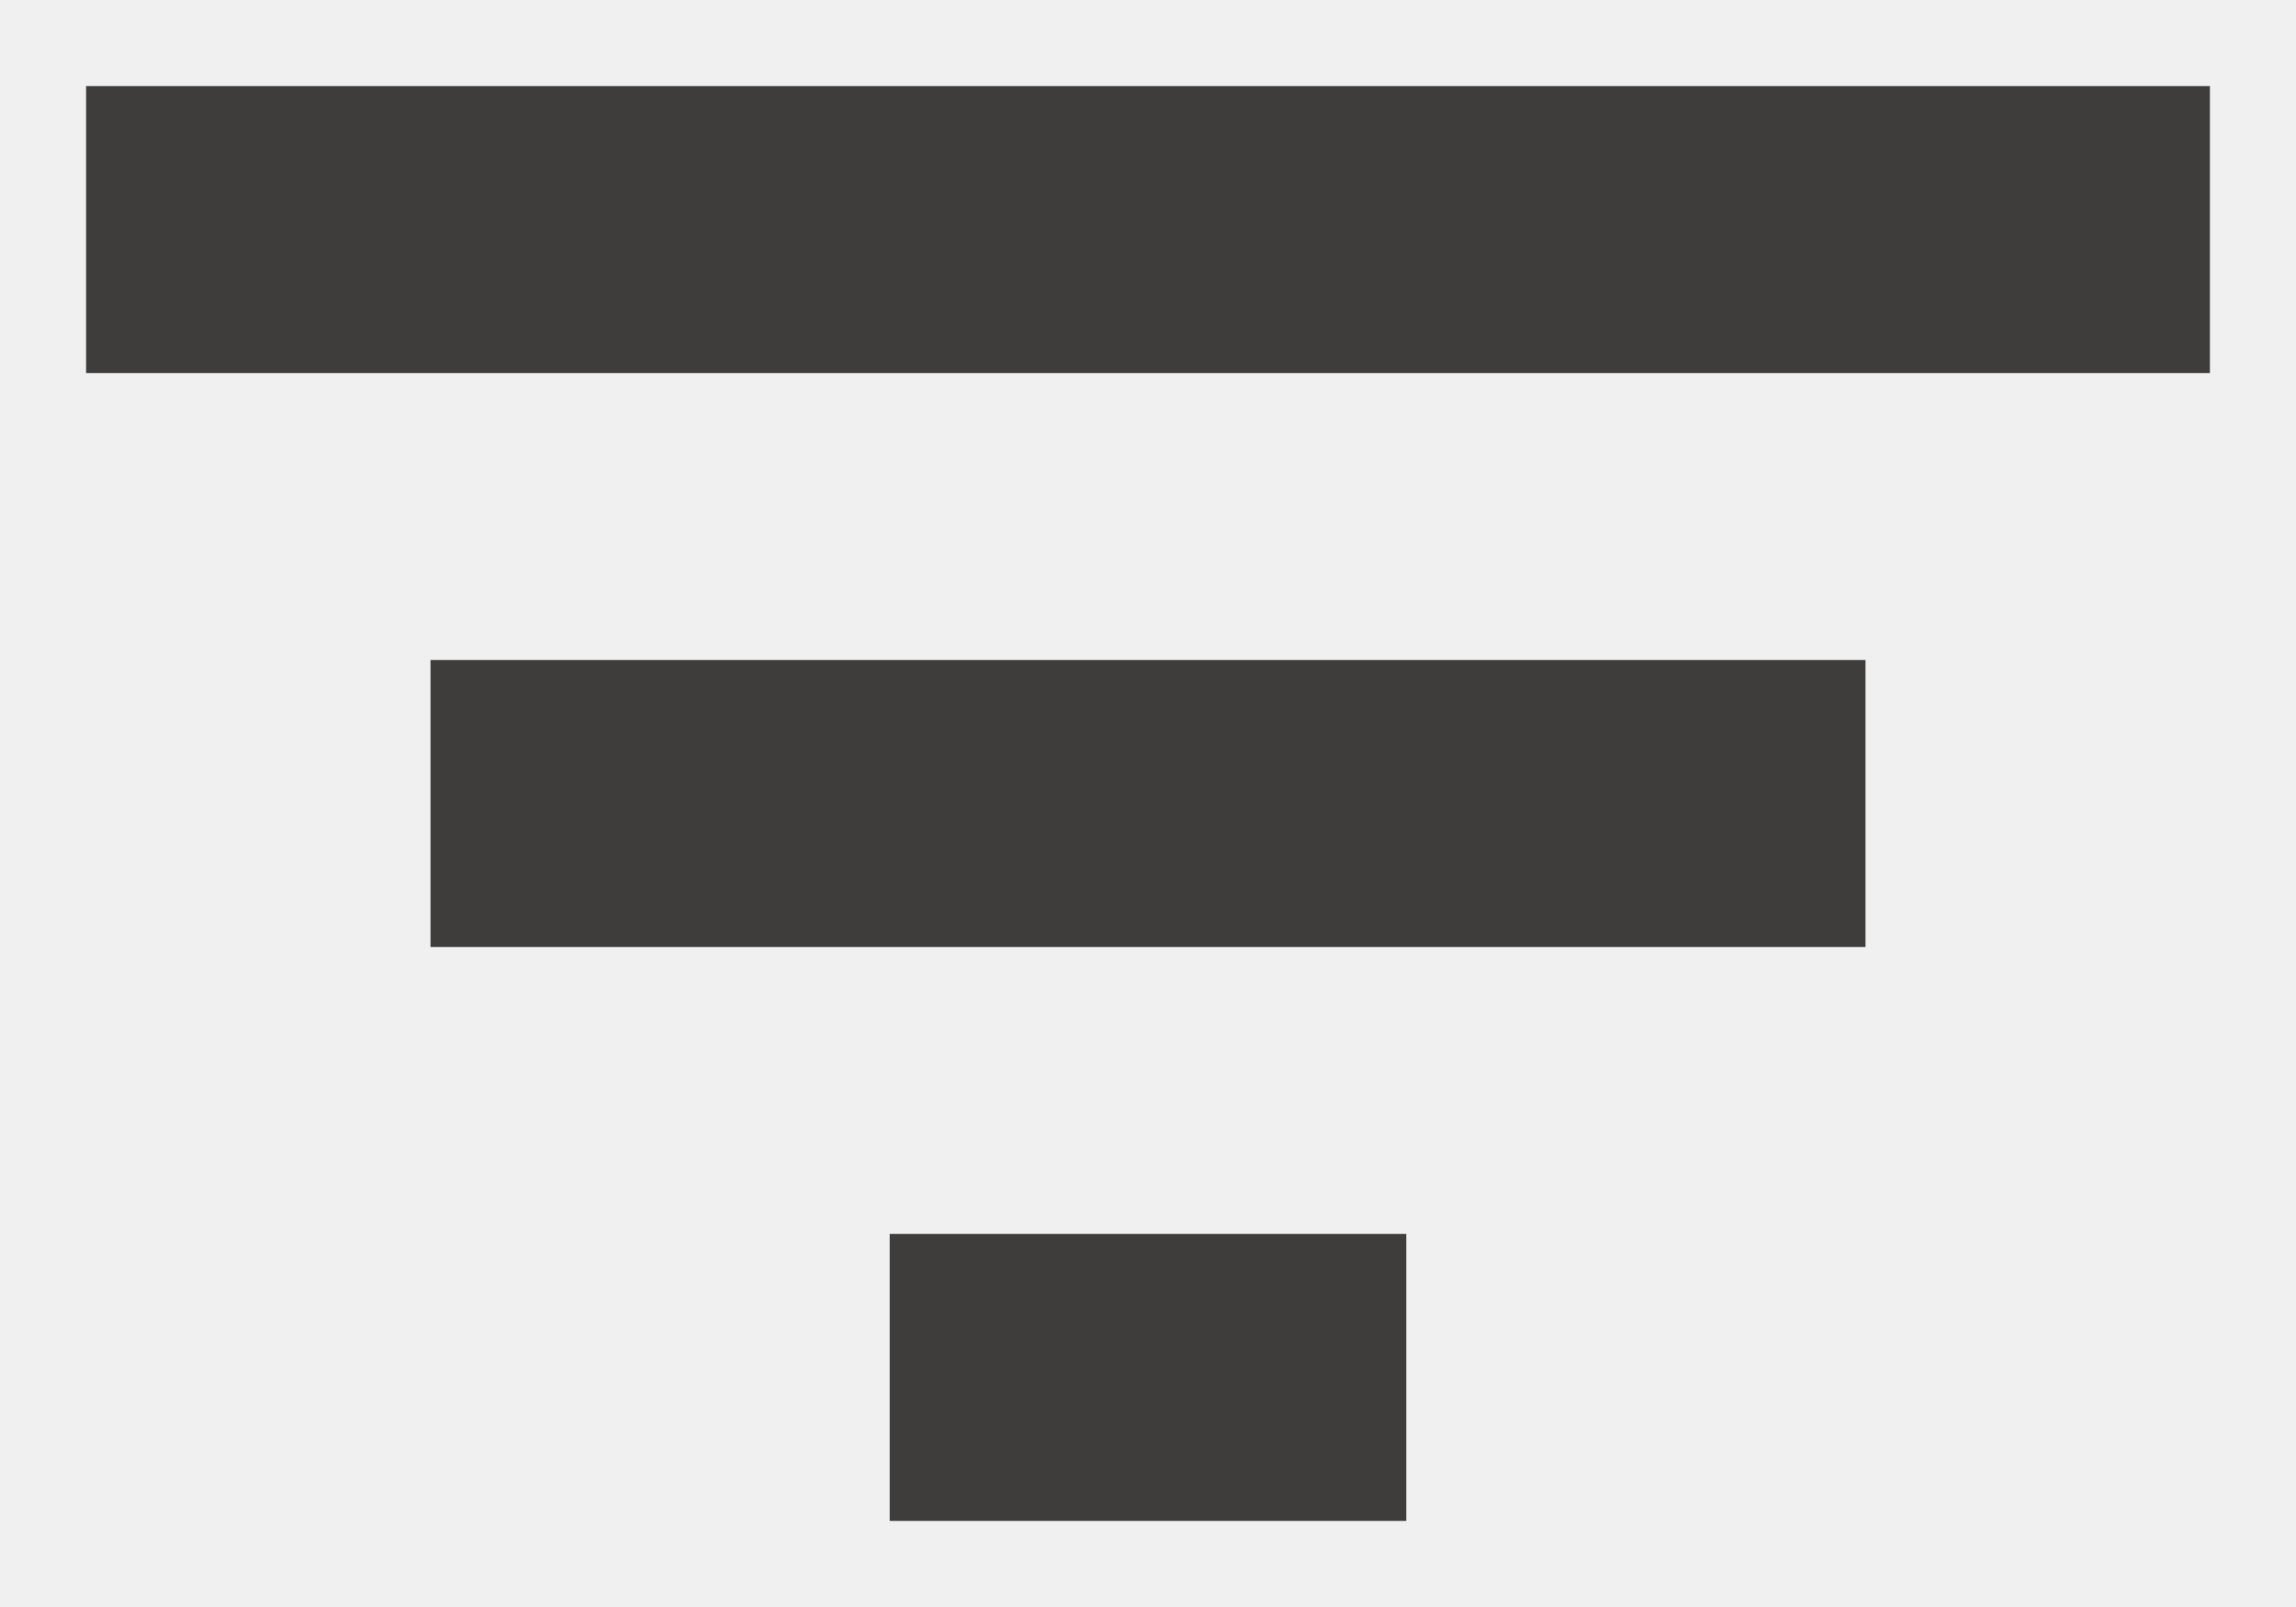
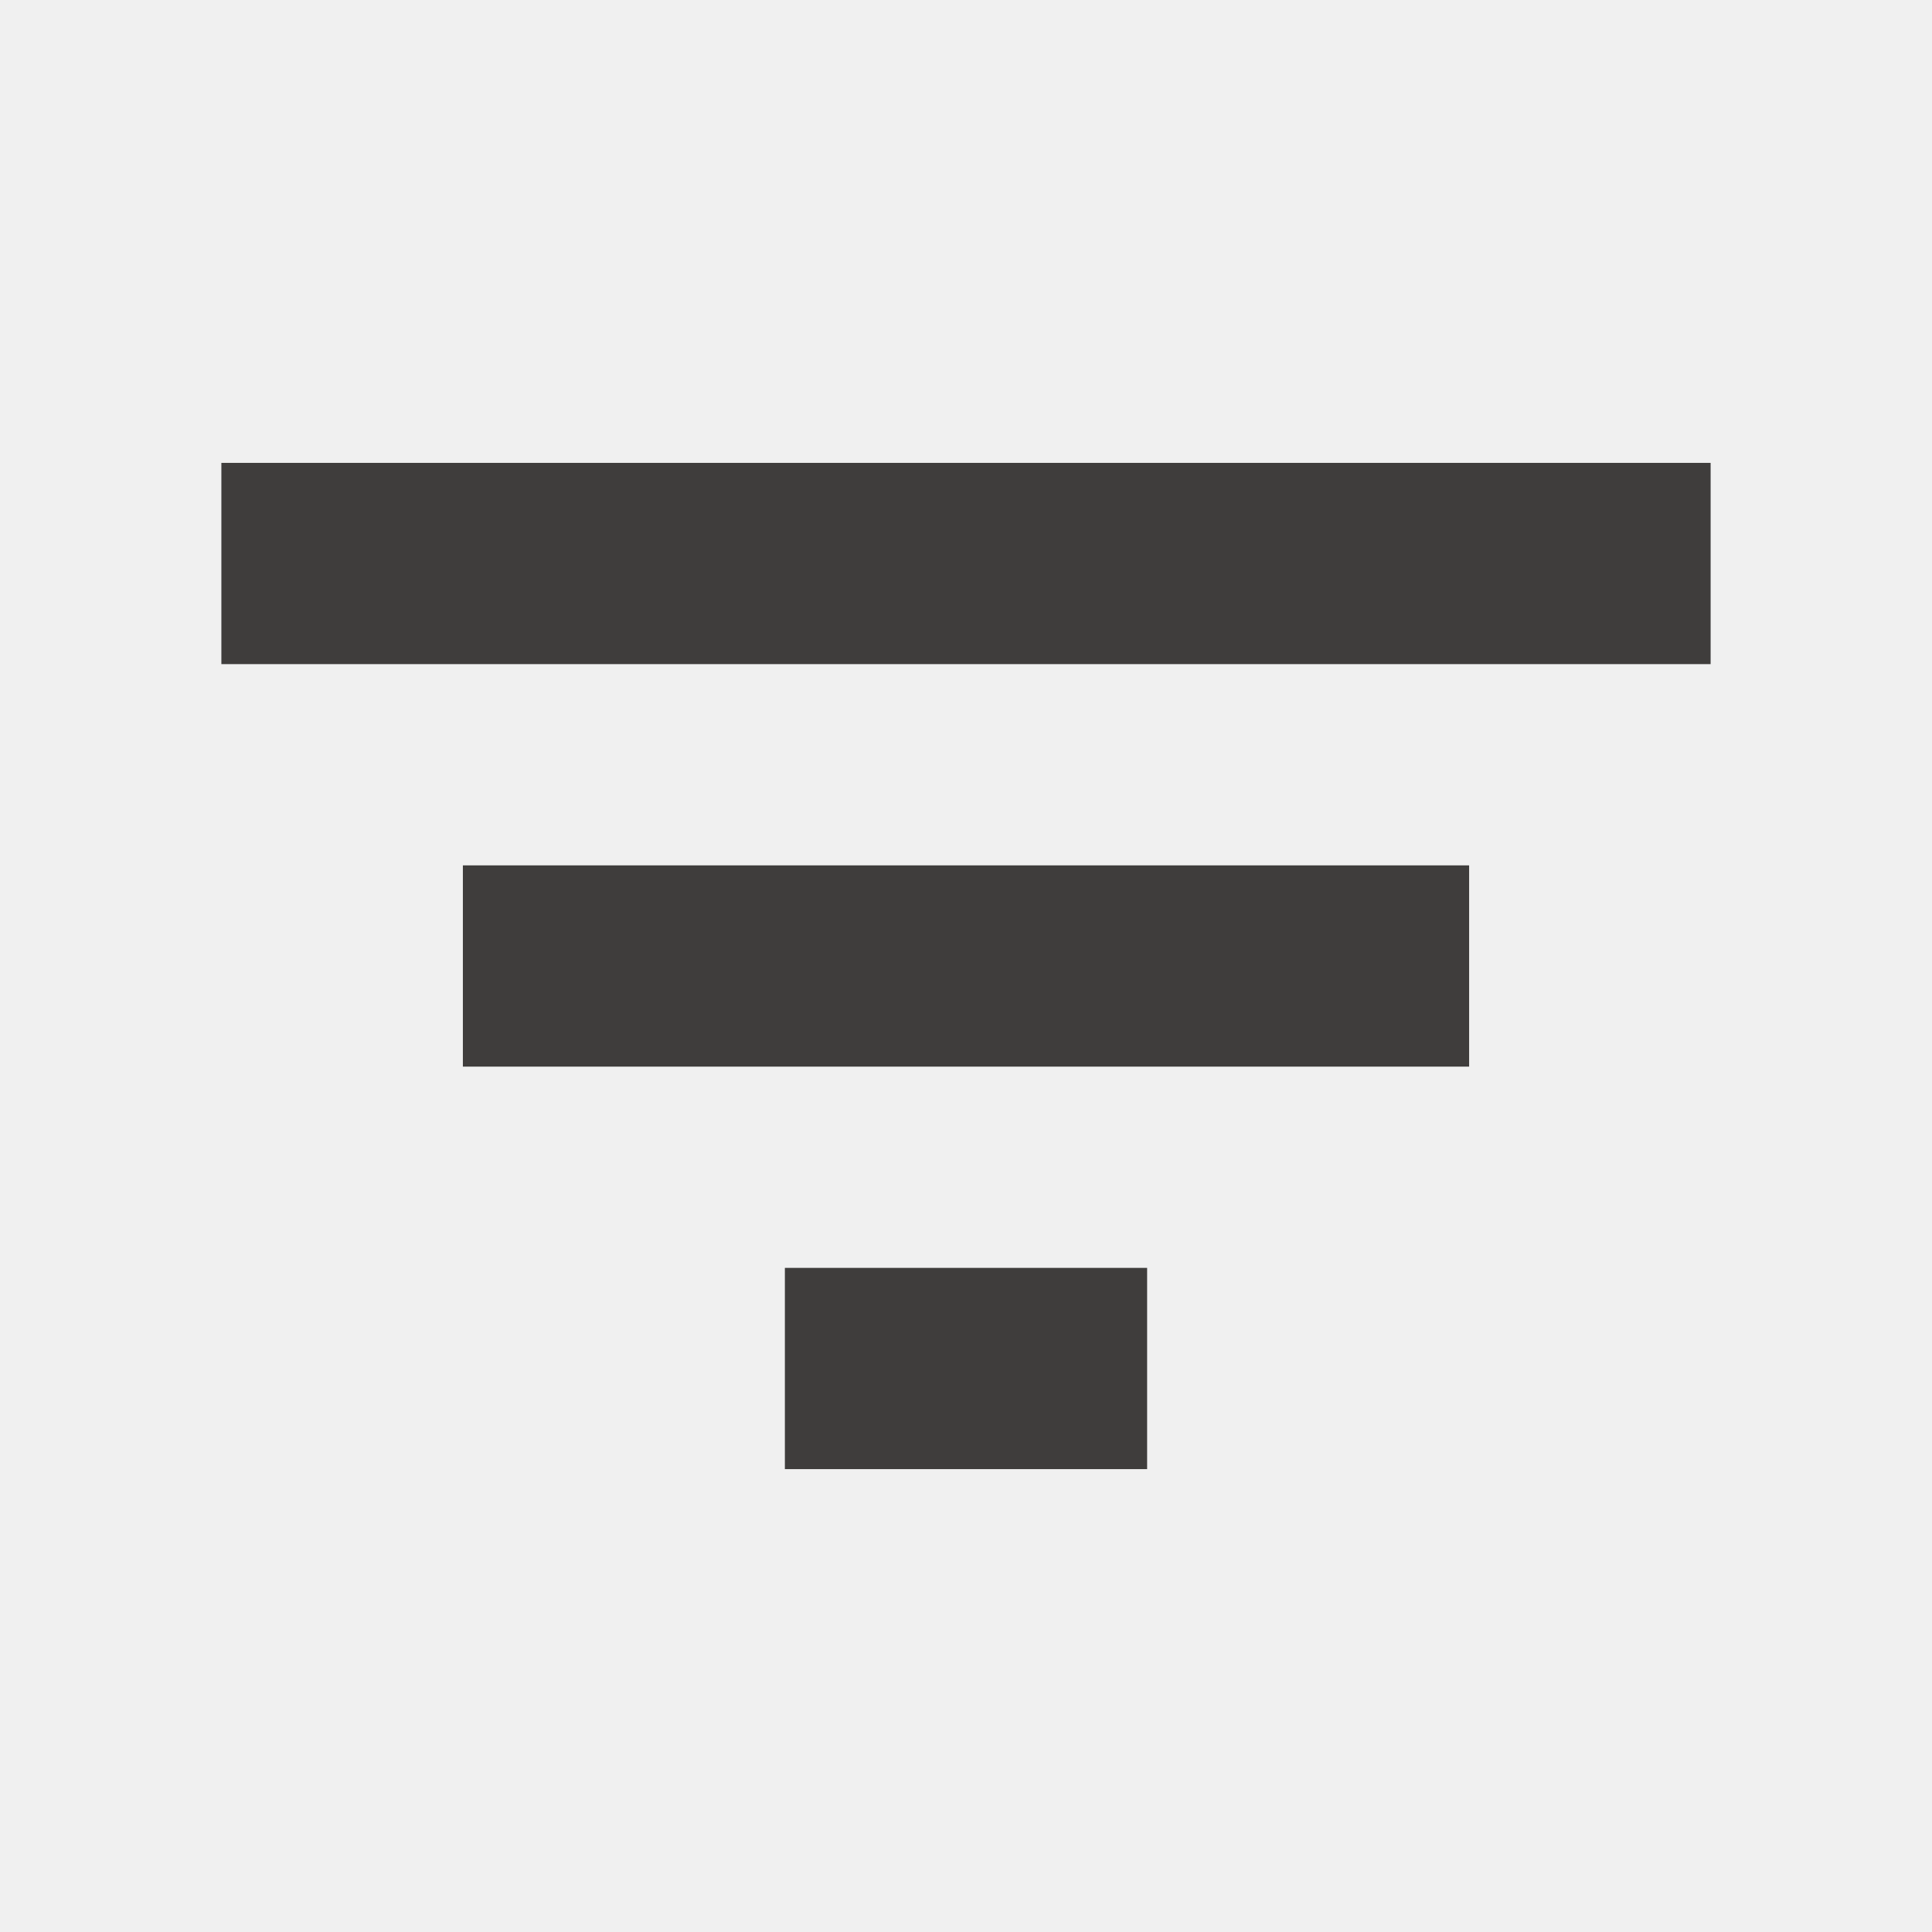
- <svg xmlns="http://www.w3.org/2000/svg" width="20" height="14" viewBox="0 0 20 14" fill="none">
-   <mask id="path-1-outside-1" maskUnits="userSpaceOnUse" x="0" y="0" width="20" height="14" fill="black">
-     <rect fill="white" width="20" height="14" />
-     <path fill-rule="evenodd" clip-rule="evenodd" d="M1 1V3H19V1H1ZM8 13H12V11H8V13ZM16 8H4V6H16V8Z" />
-   </mask>
-   <path fill-rule="evenodd" clip-rule="evenodd" d="M1 1V3H19V1H1ZM8 13H12V11H8V13ZM16 8H4V6H16V8Z" fill="#3F3D3C" />
-   <path d="M1 3H0.75V3.25H1V3ZM1 1V0.75H0.75V1H1ZM19 3V3.25H19.25V3H19ZM19 1H19.25V0.75H19V1ZM12 13V13.25H12.25V13H12ZM8 13H7.75V13.25H8V13ZM12 11H12.25V10.75H12V11ZM8 11V10.75H7.75V11H8ZM4 8H3.75V8.25H4V8ZM16 8V8.25H16.25V8H16ZM4 6V5.75H3.75V6H4ZM16 6H16.25V5.75H16V6ZM1.25 3V1H0.75V3H1.25ZM19 2.75H1V3.25H19V2.75ZM18.75 1V3H19.25V1H18.75ZM1 1.25H19V0.75H1V1.25ZM12 12.75H8V13.25H12V12.75ZM11.75 11V13H12.25V11H11.75ZM8 11.25H12V10.75H8V11.25ZM8.25 13V11H7.75V13H8.25ZM4 8.25H16V7.75H4V8.25ZM3.75 6V8H4.25V6H3.75ZM16 5.75H4V6.25H16V5.75ZM16.25 8V6H15.75V8H16.25Z" fill="#3F3D3C" mask="url(#path-1-outside-1)" />
+ <svg xmlns="http://www.w3.org/2000/svg" width="24" height="24" viewBox="0 0 24 24" fill="none">
+   <path fill-rule="evenodd" clip-rule="evenodd" d="M2.75 8.25V5.75H21.25V8.25H2.75ZM14.25 18.25H9.75V15.75H14.25V18.25ZM5.75 13.25V10.75H18.25V13.25H5.75Z" fill="#3F3D3C" />
</svg>
